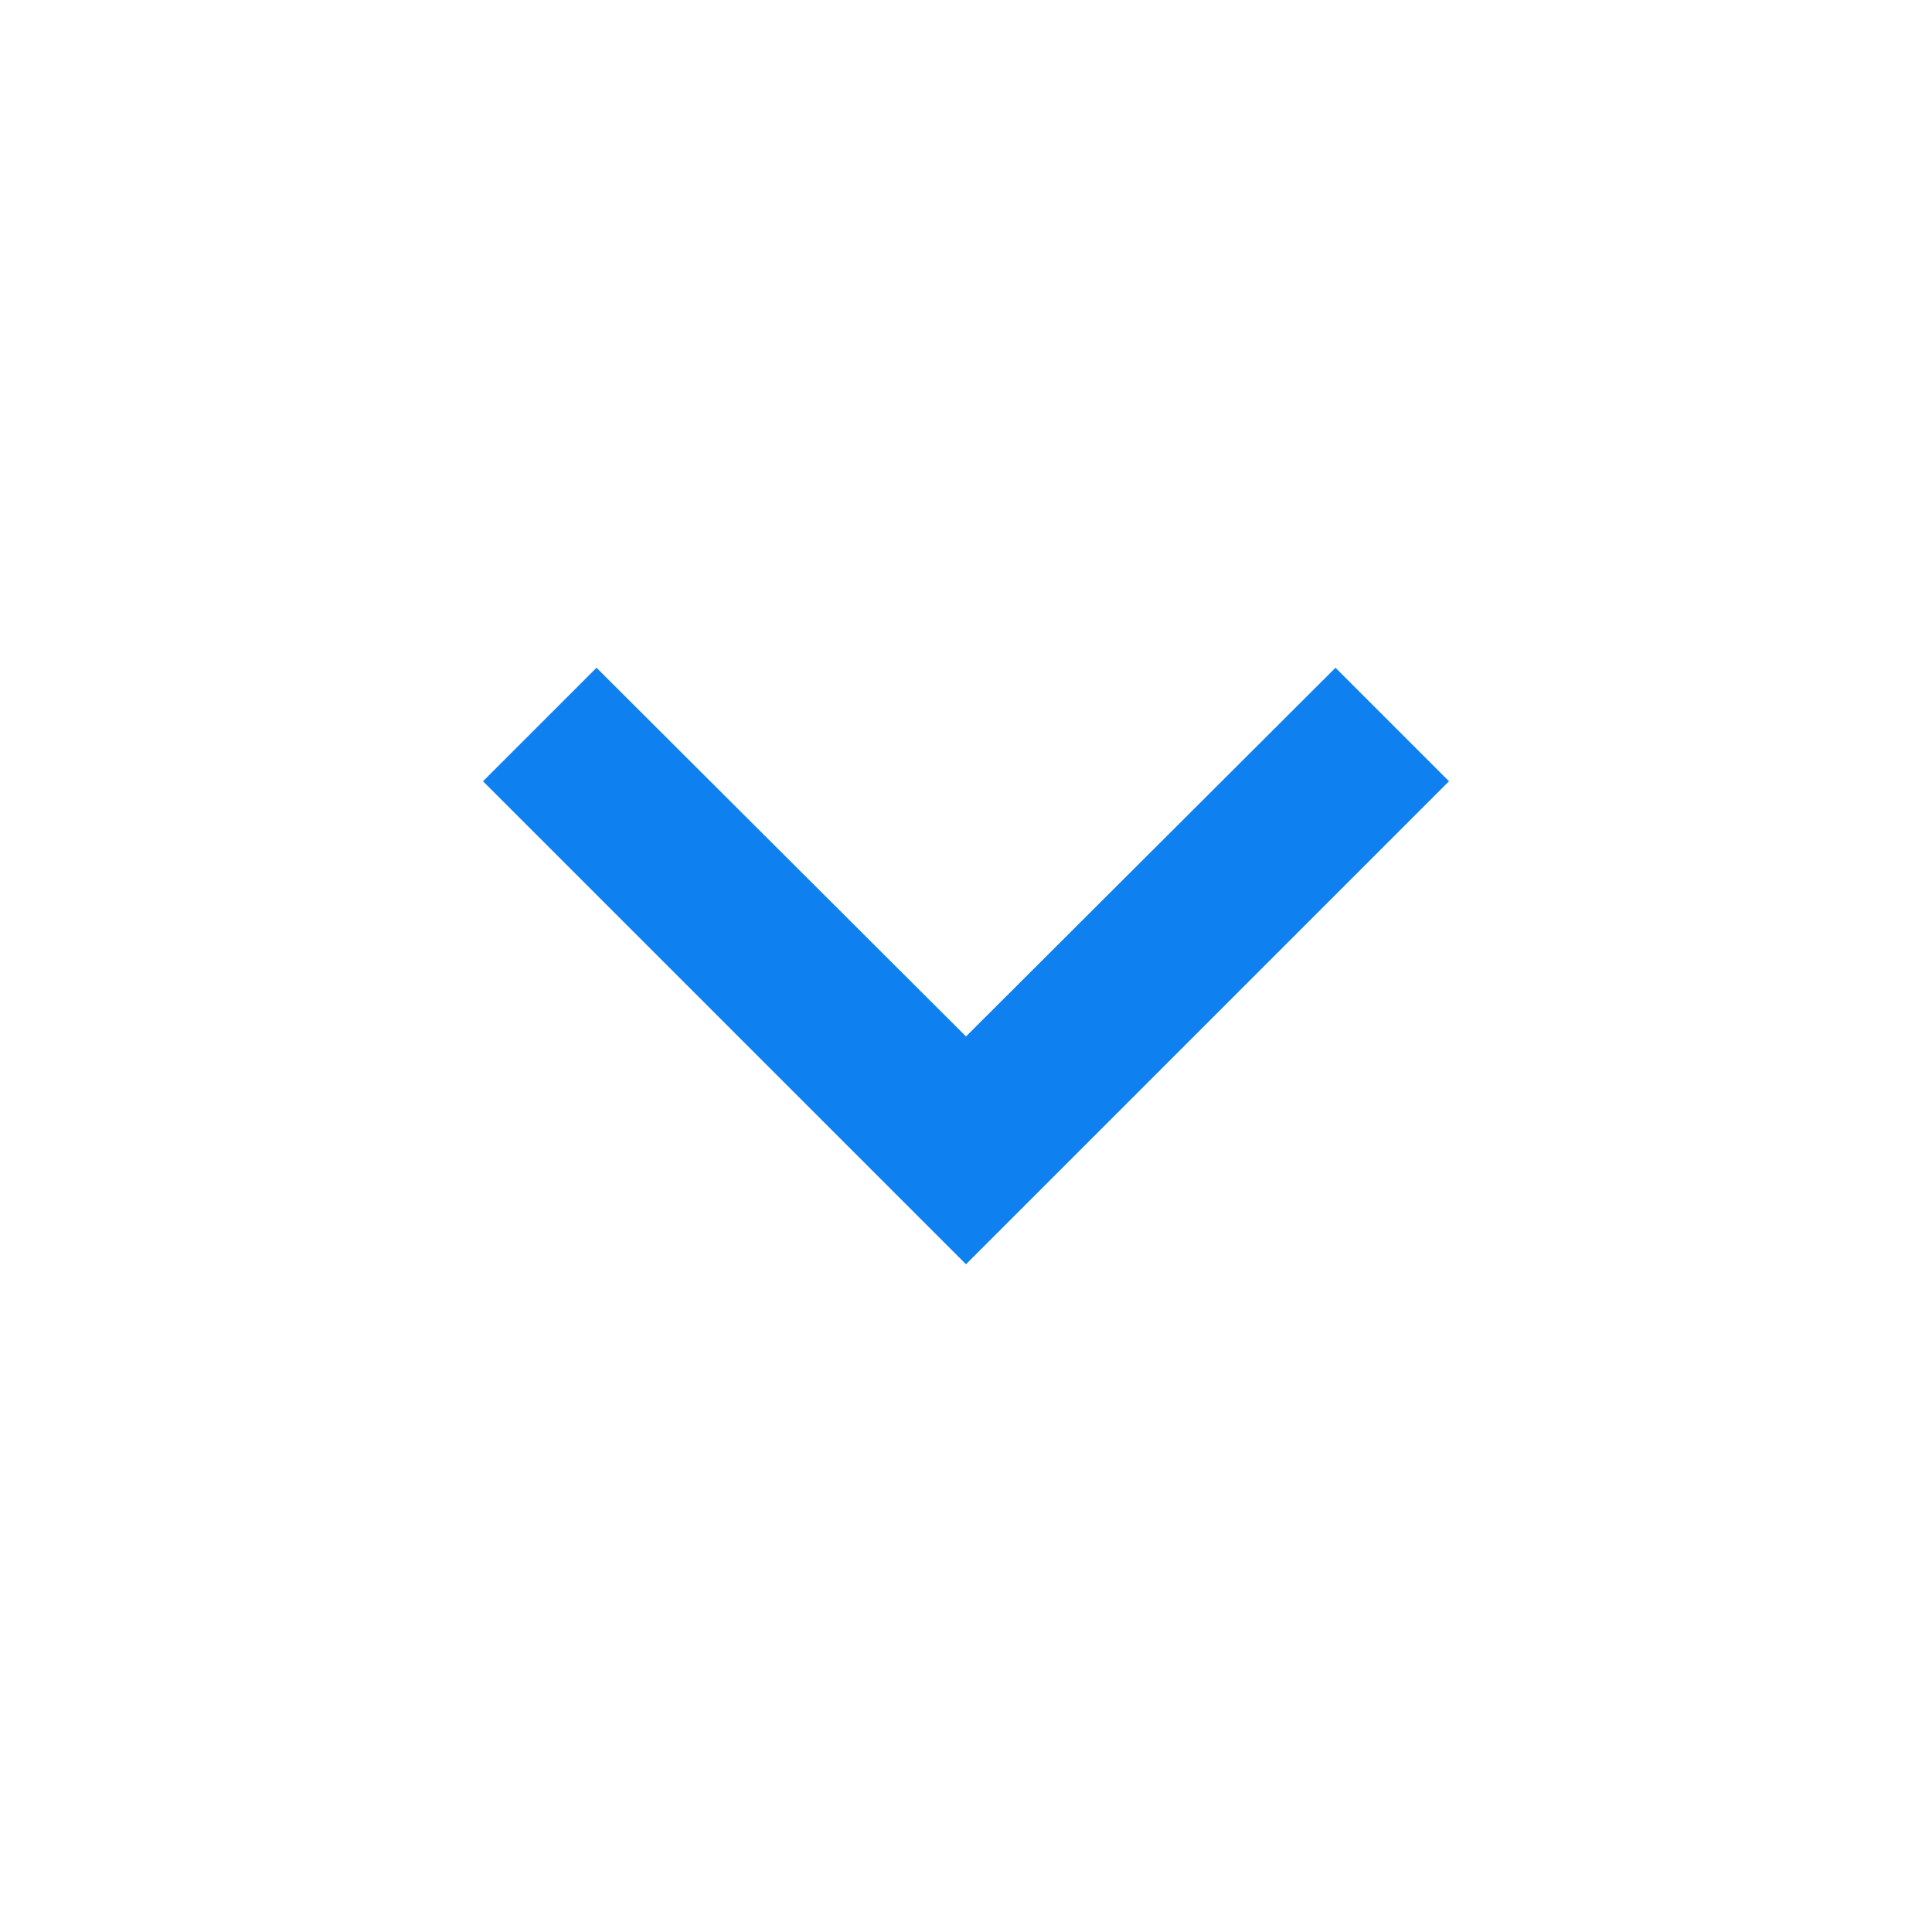
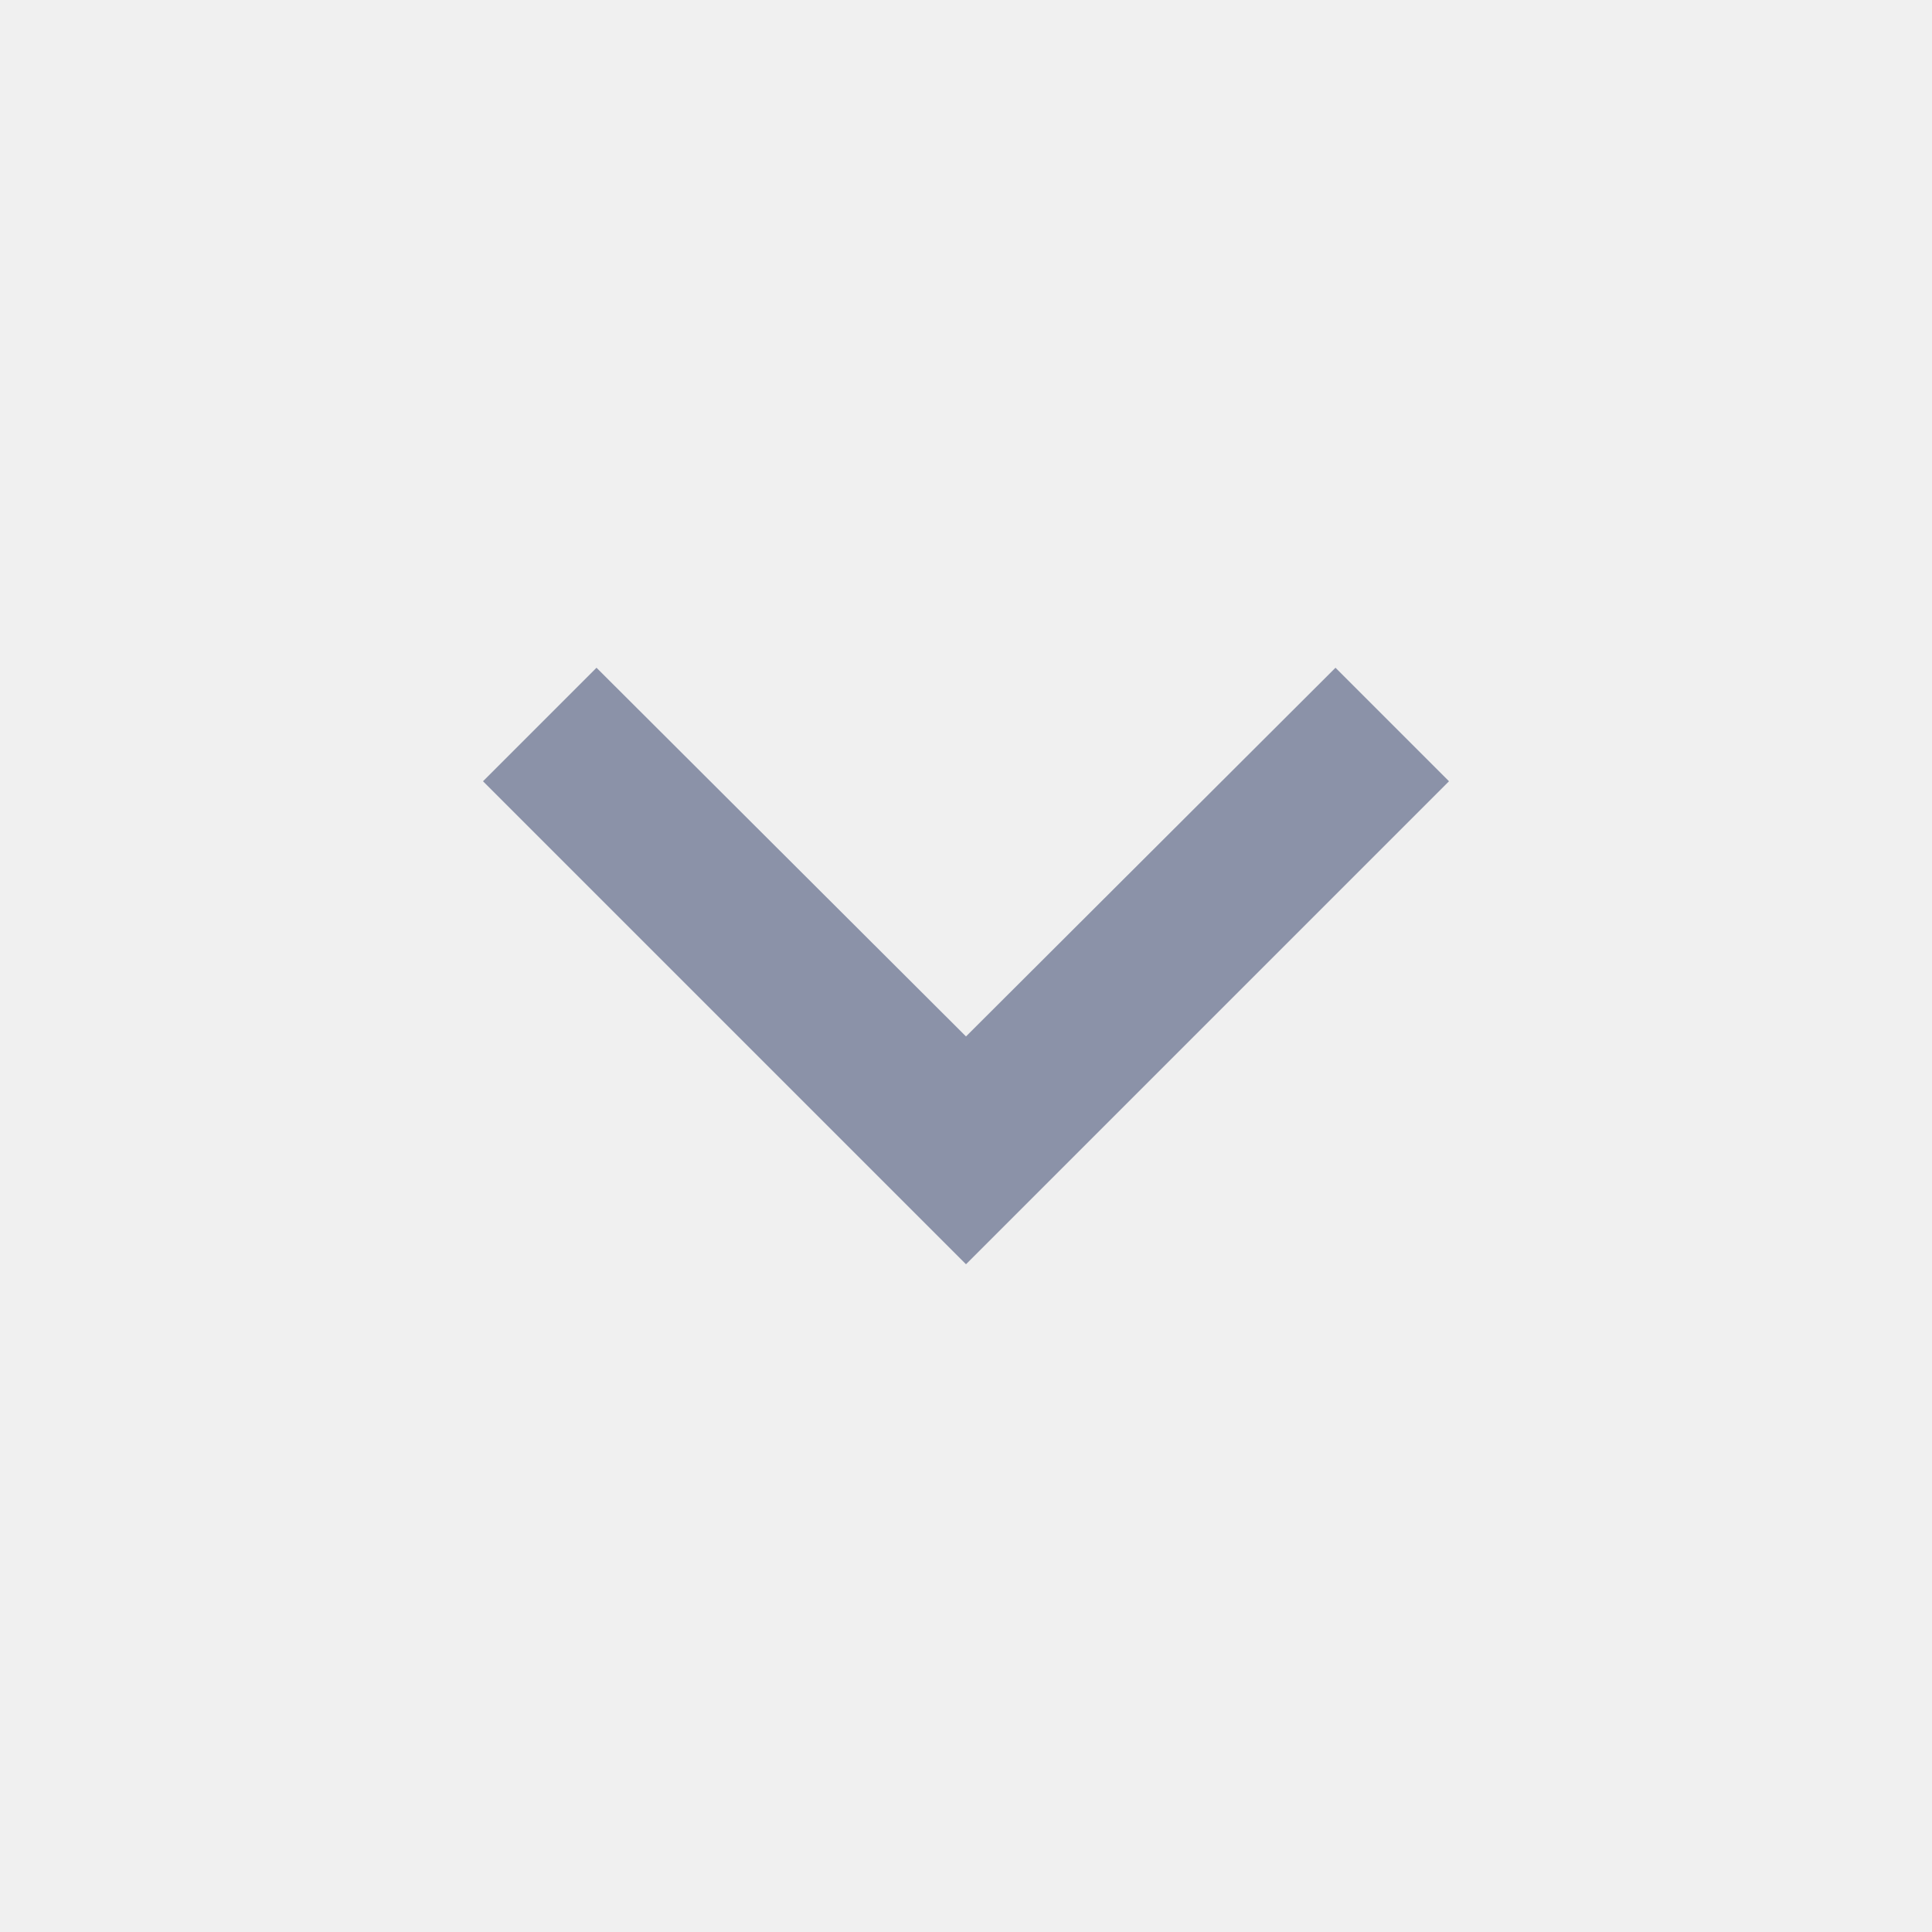
<svg xmlns="http://www.w3.org/2000/svg" width="24" height="24" viewBox="0 0 24 24" fill="none">
-   <rect width="24" height="24" fill="white" />
-   <path d="M16.59 8.295L12 12.875L7.41 8.295L6 9.705L12 15.705L18 9.705L16.59 8.295Z" fill="#0F80F0" />
+   <path d="M16.59 8.295L12 12.875L7.41 8.295L6 9.705L12 15.705L18 9.705L16.59 8.295Z" fill="#8B92A8" />
</svg>
